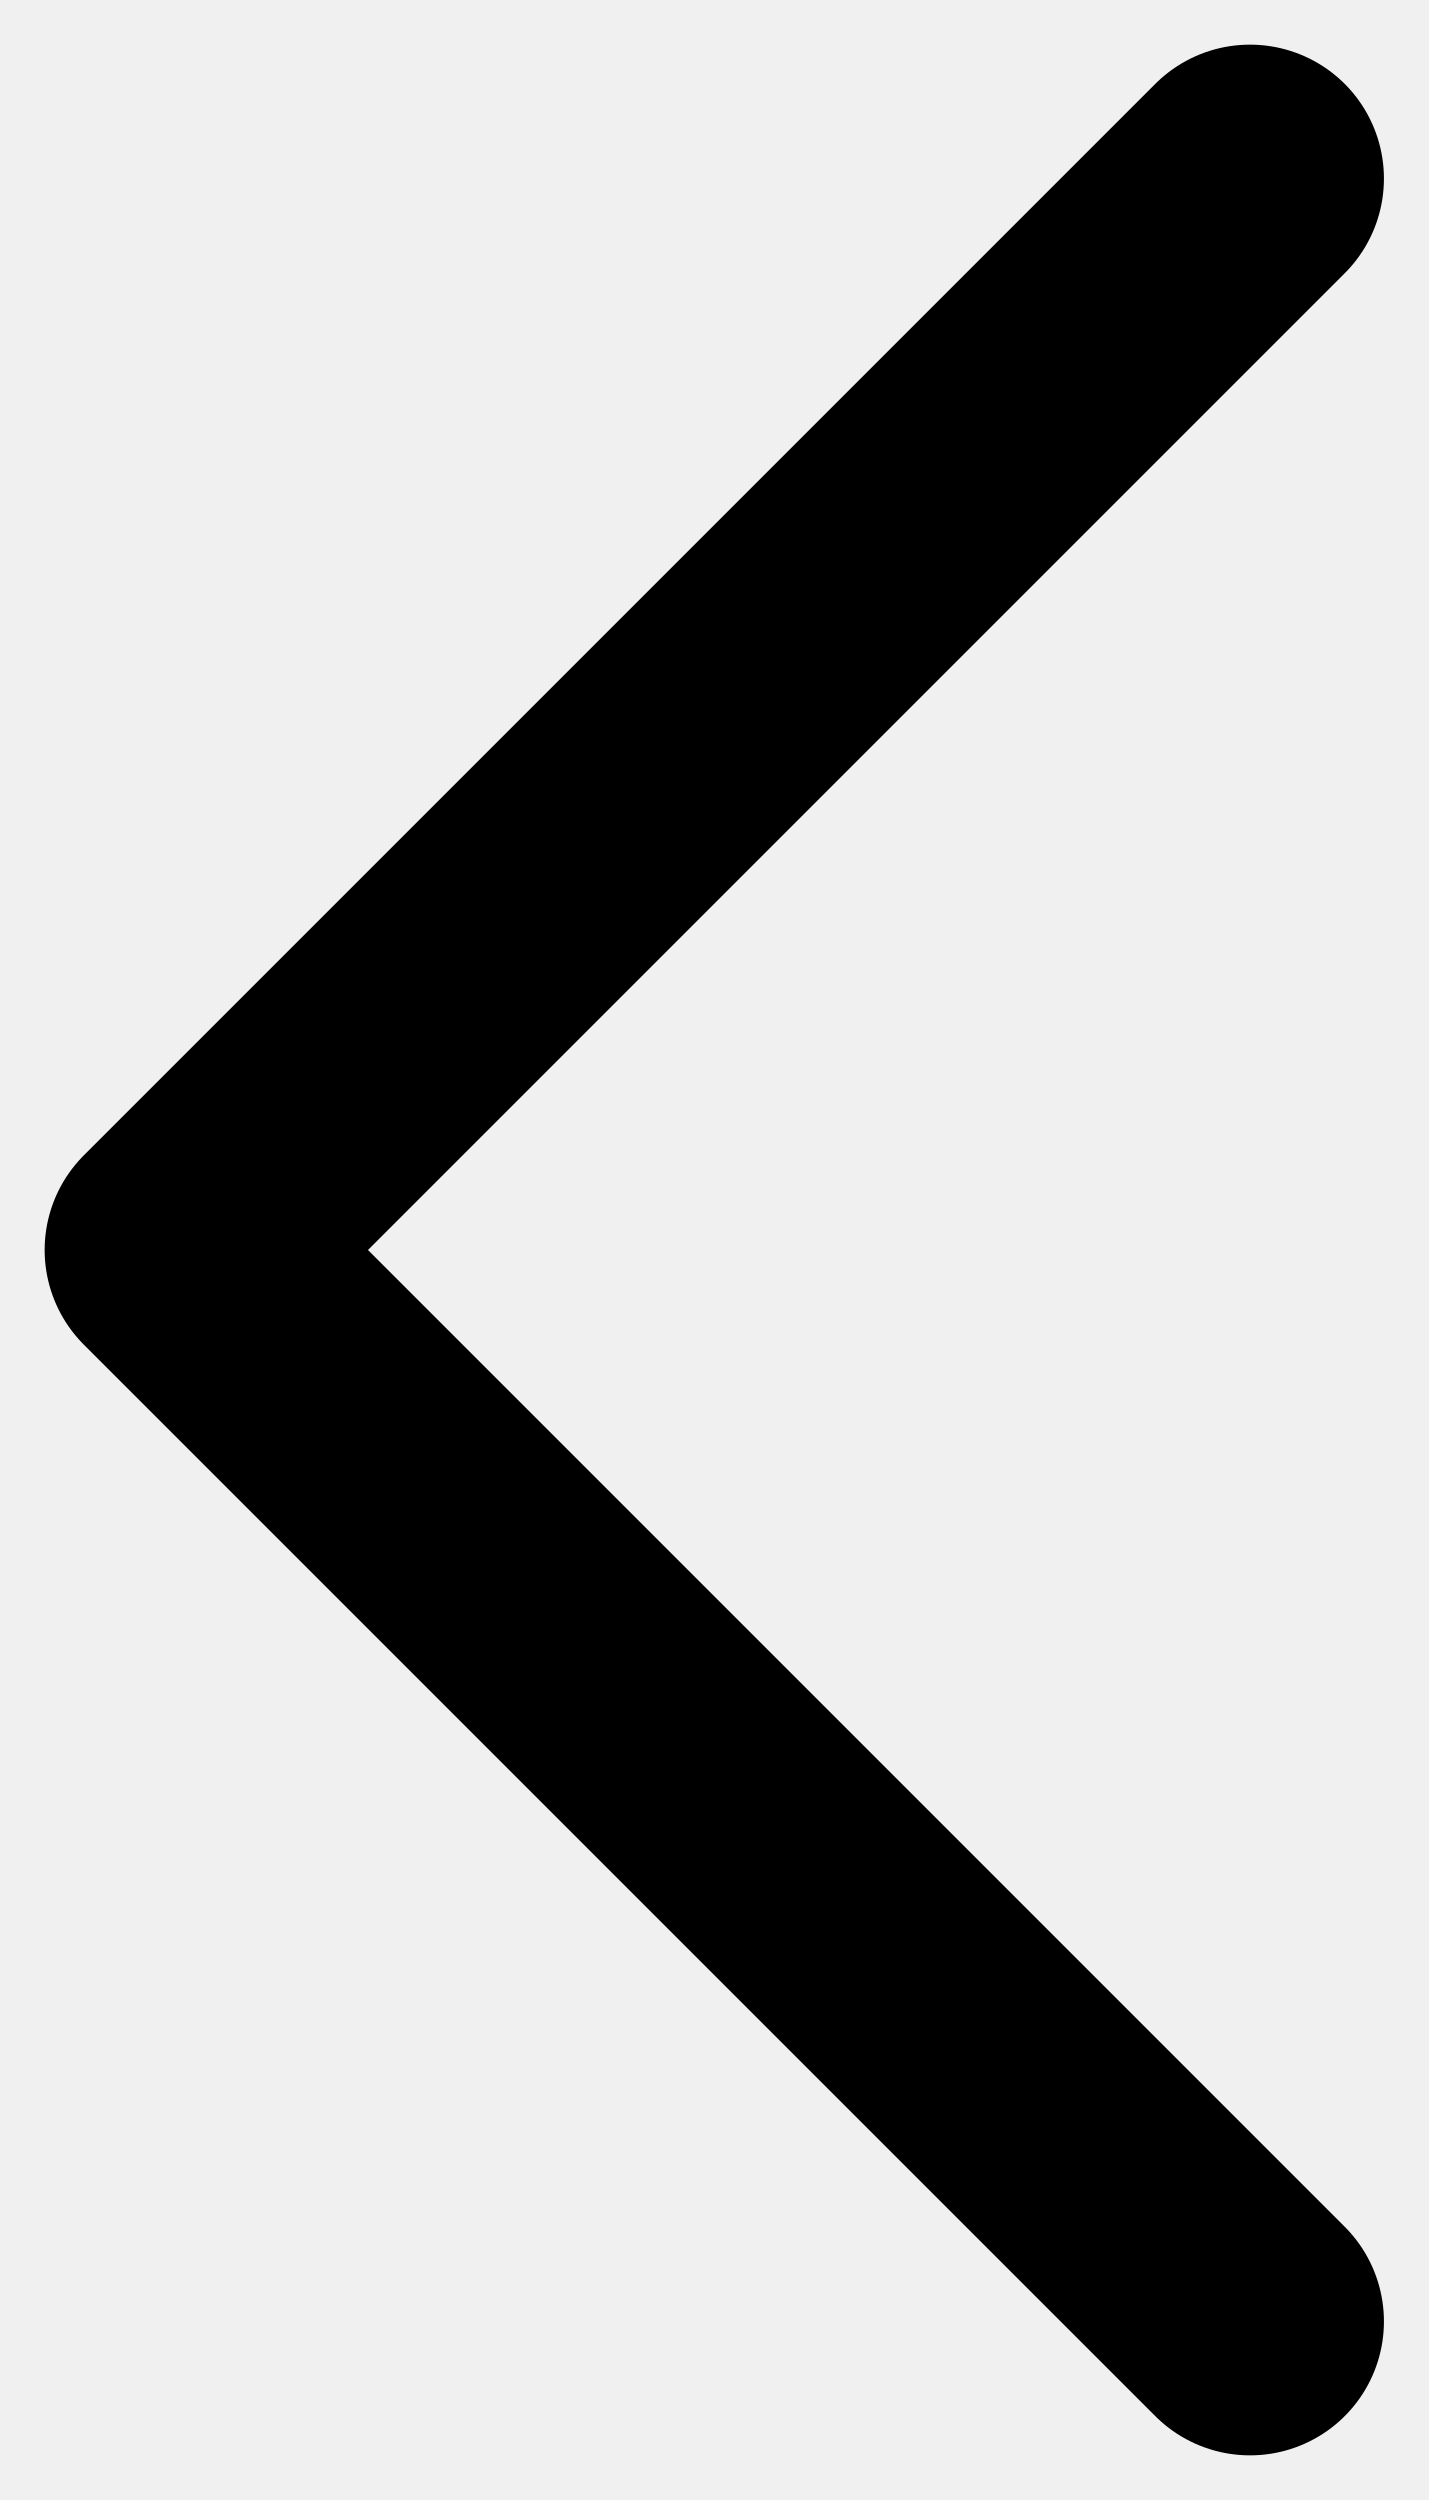
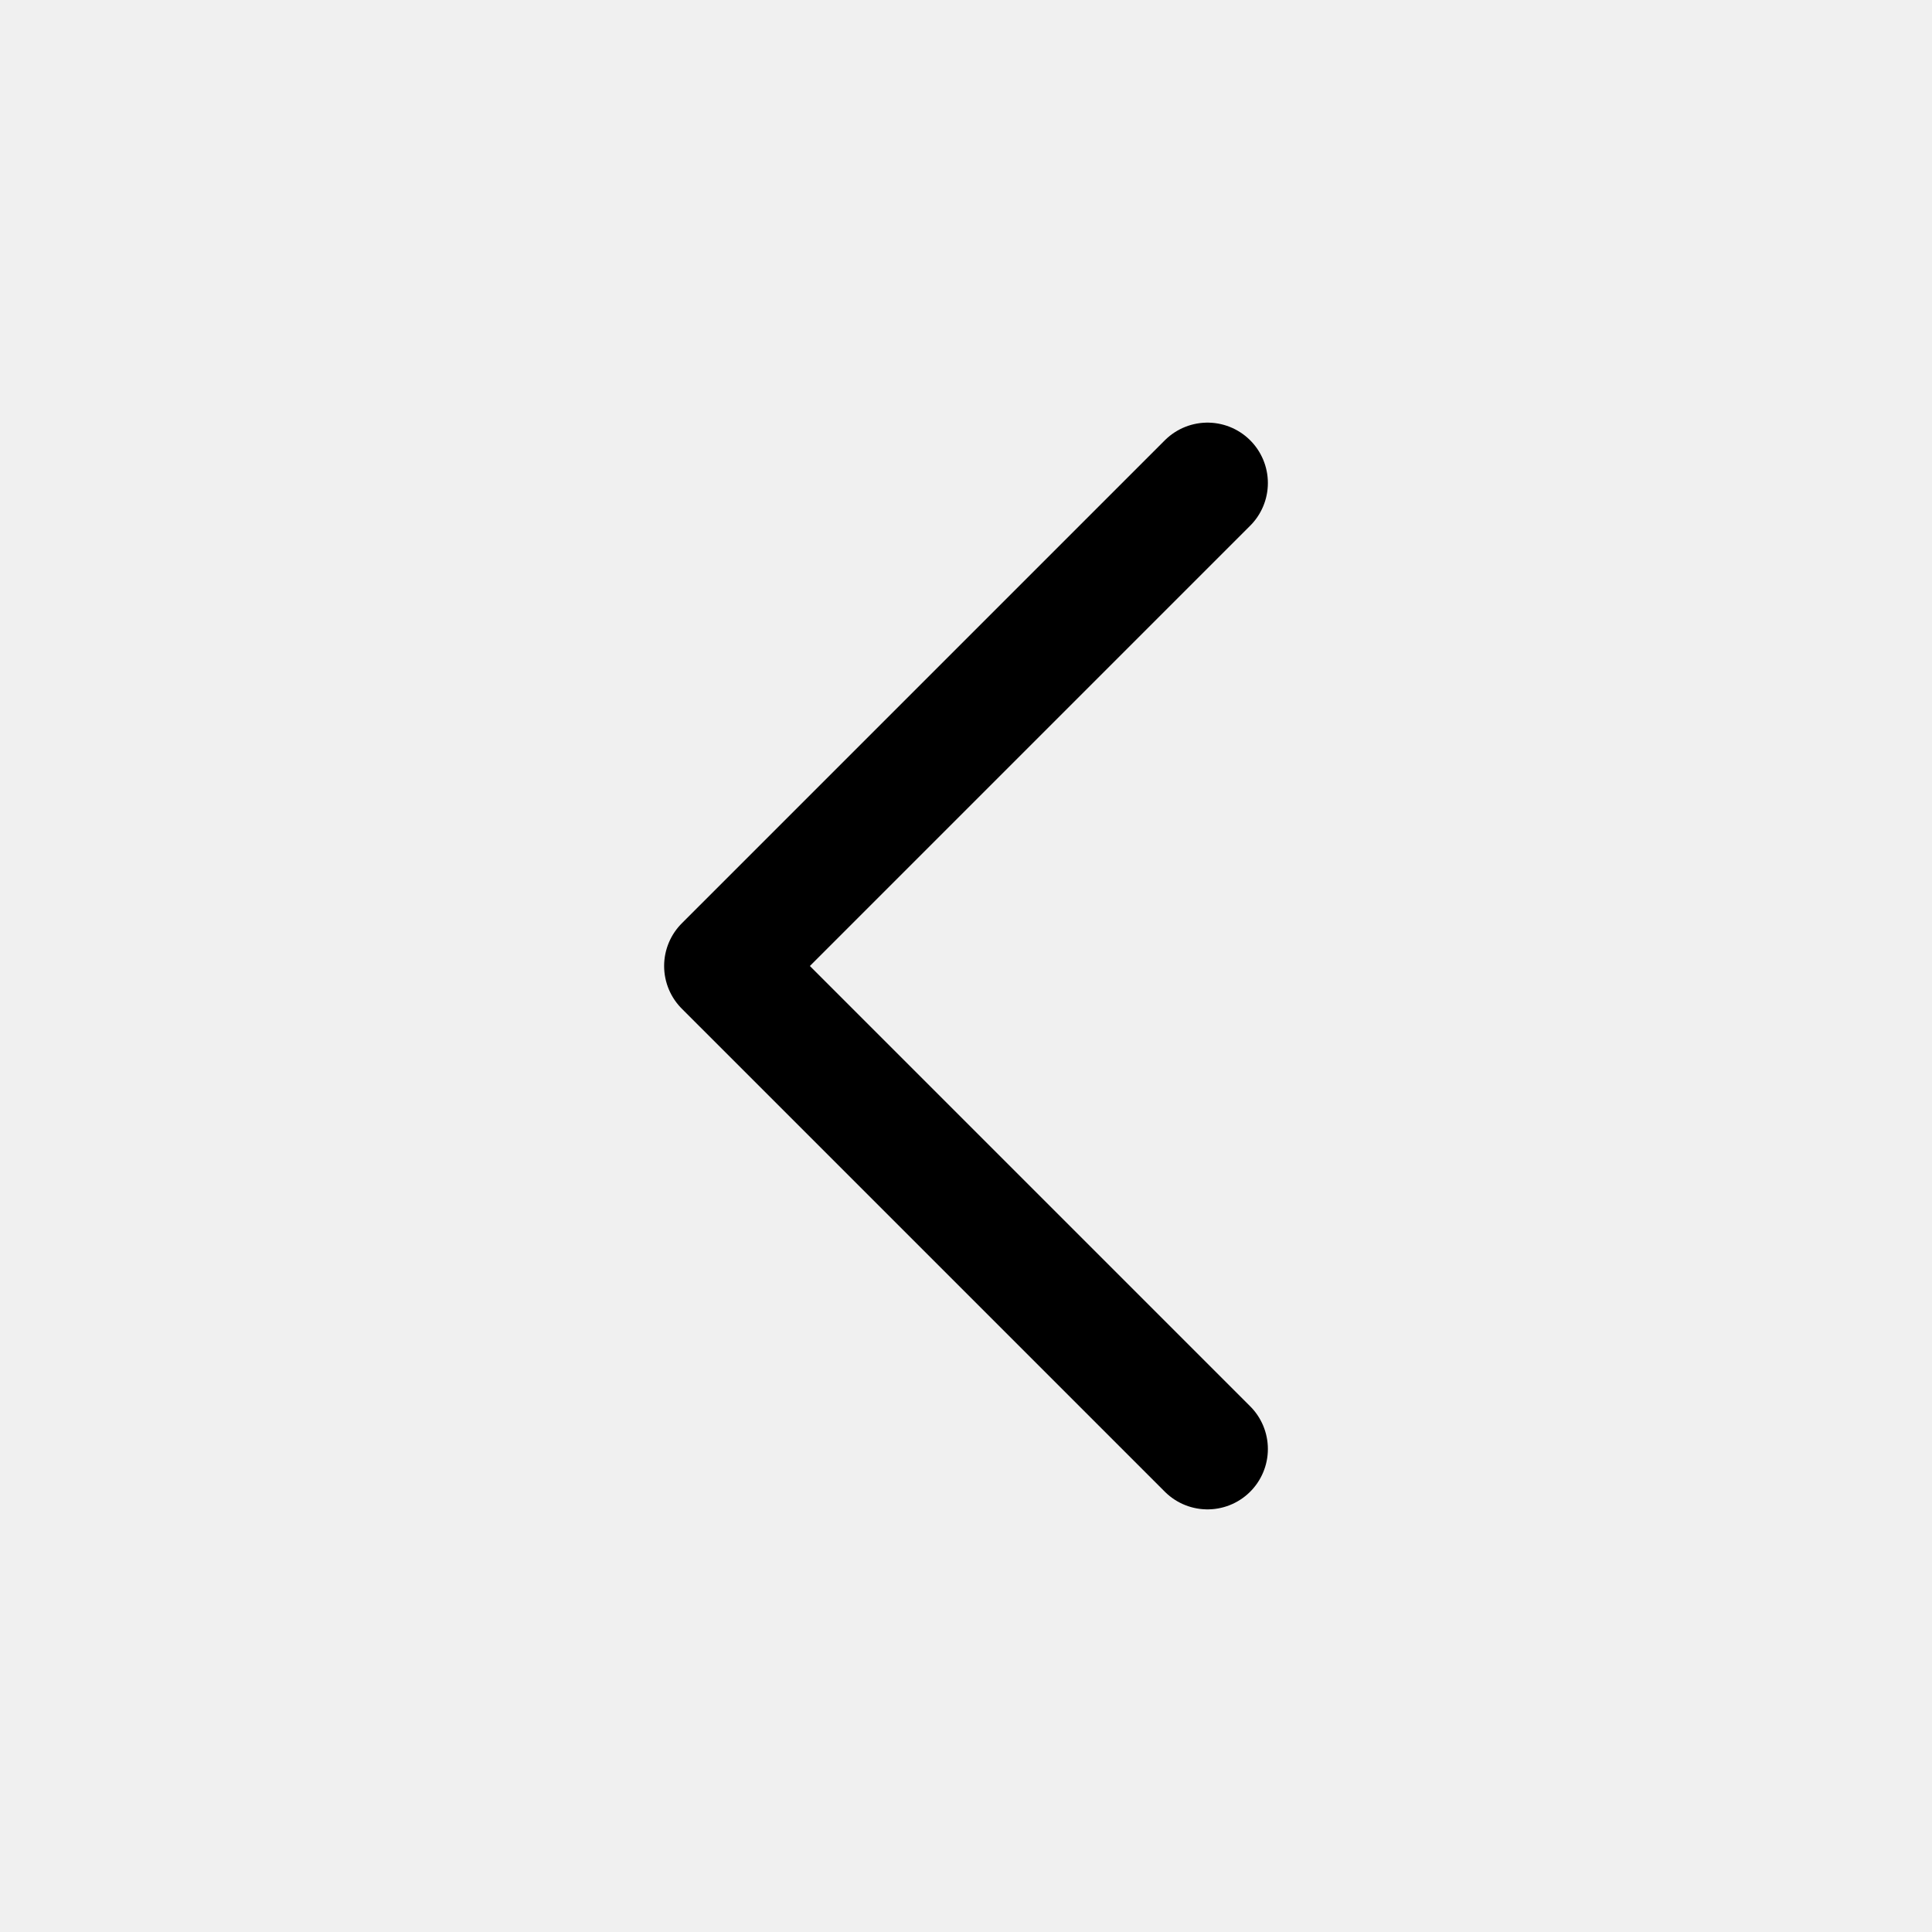
- <svg xmlns="http://www.w3.org/2000/svg" width="8" height="14" fill="none">
-   <path d="M1 7l6-6m0 12L1 7" stroke="currentColor" stroke-width="1.5" stroke-linecap="round" stroke-linejoin="round" />
+ <svg xmlns="http://www.w3.org/2000/svg" width="24" height="24" fill="none">
+   <g clip-path="url(#clip0_77_1228)" stroke="currentColor" stroke-width="1.5" stroke-linecap="round" stroke-linejoin="round">
+     <path d="M9 12l6-6m0 12l-6-6" />
+   </g>
+   <defs>
+     <clipPath id="clip0_77_1228">
+       <path fill="#fff" transform="rotate(90 12 12)" d="M0 0h24v24H0z" />
+     </clipPath>
+   </defs>
</svg>
